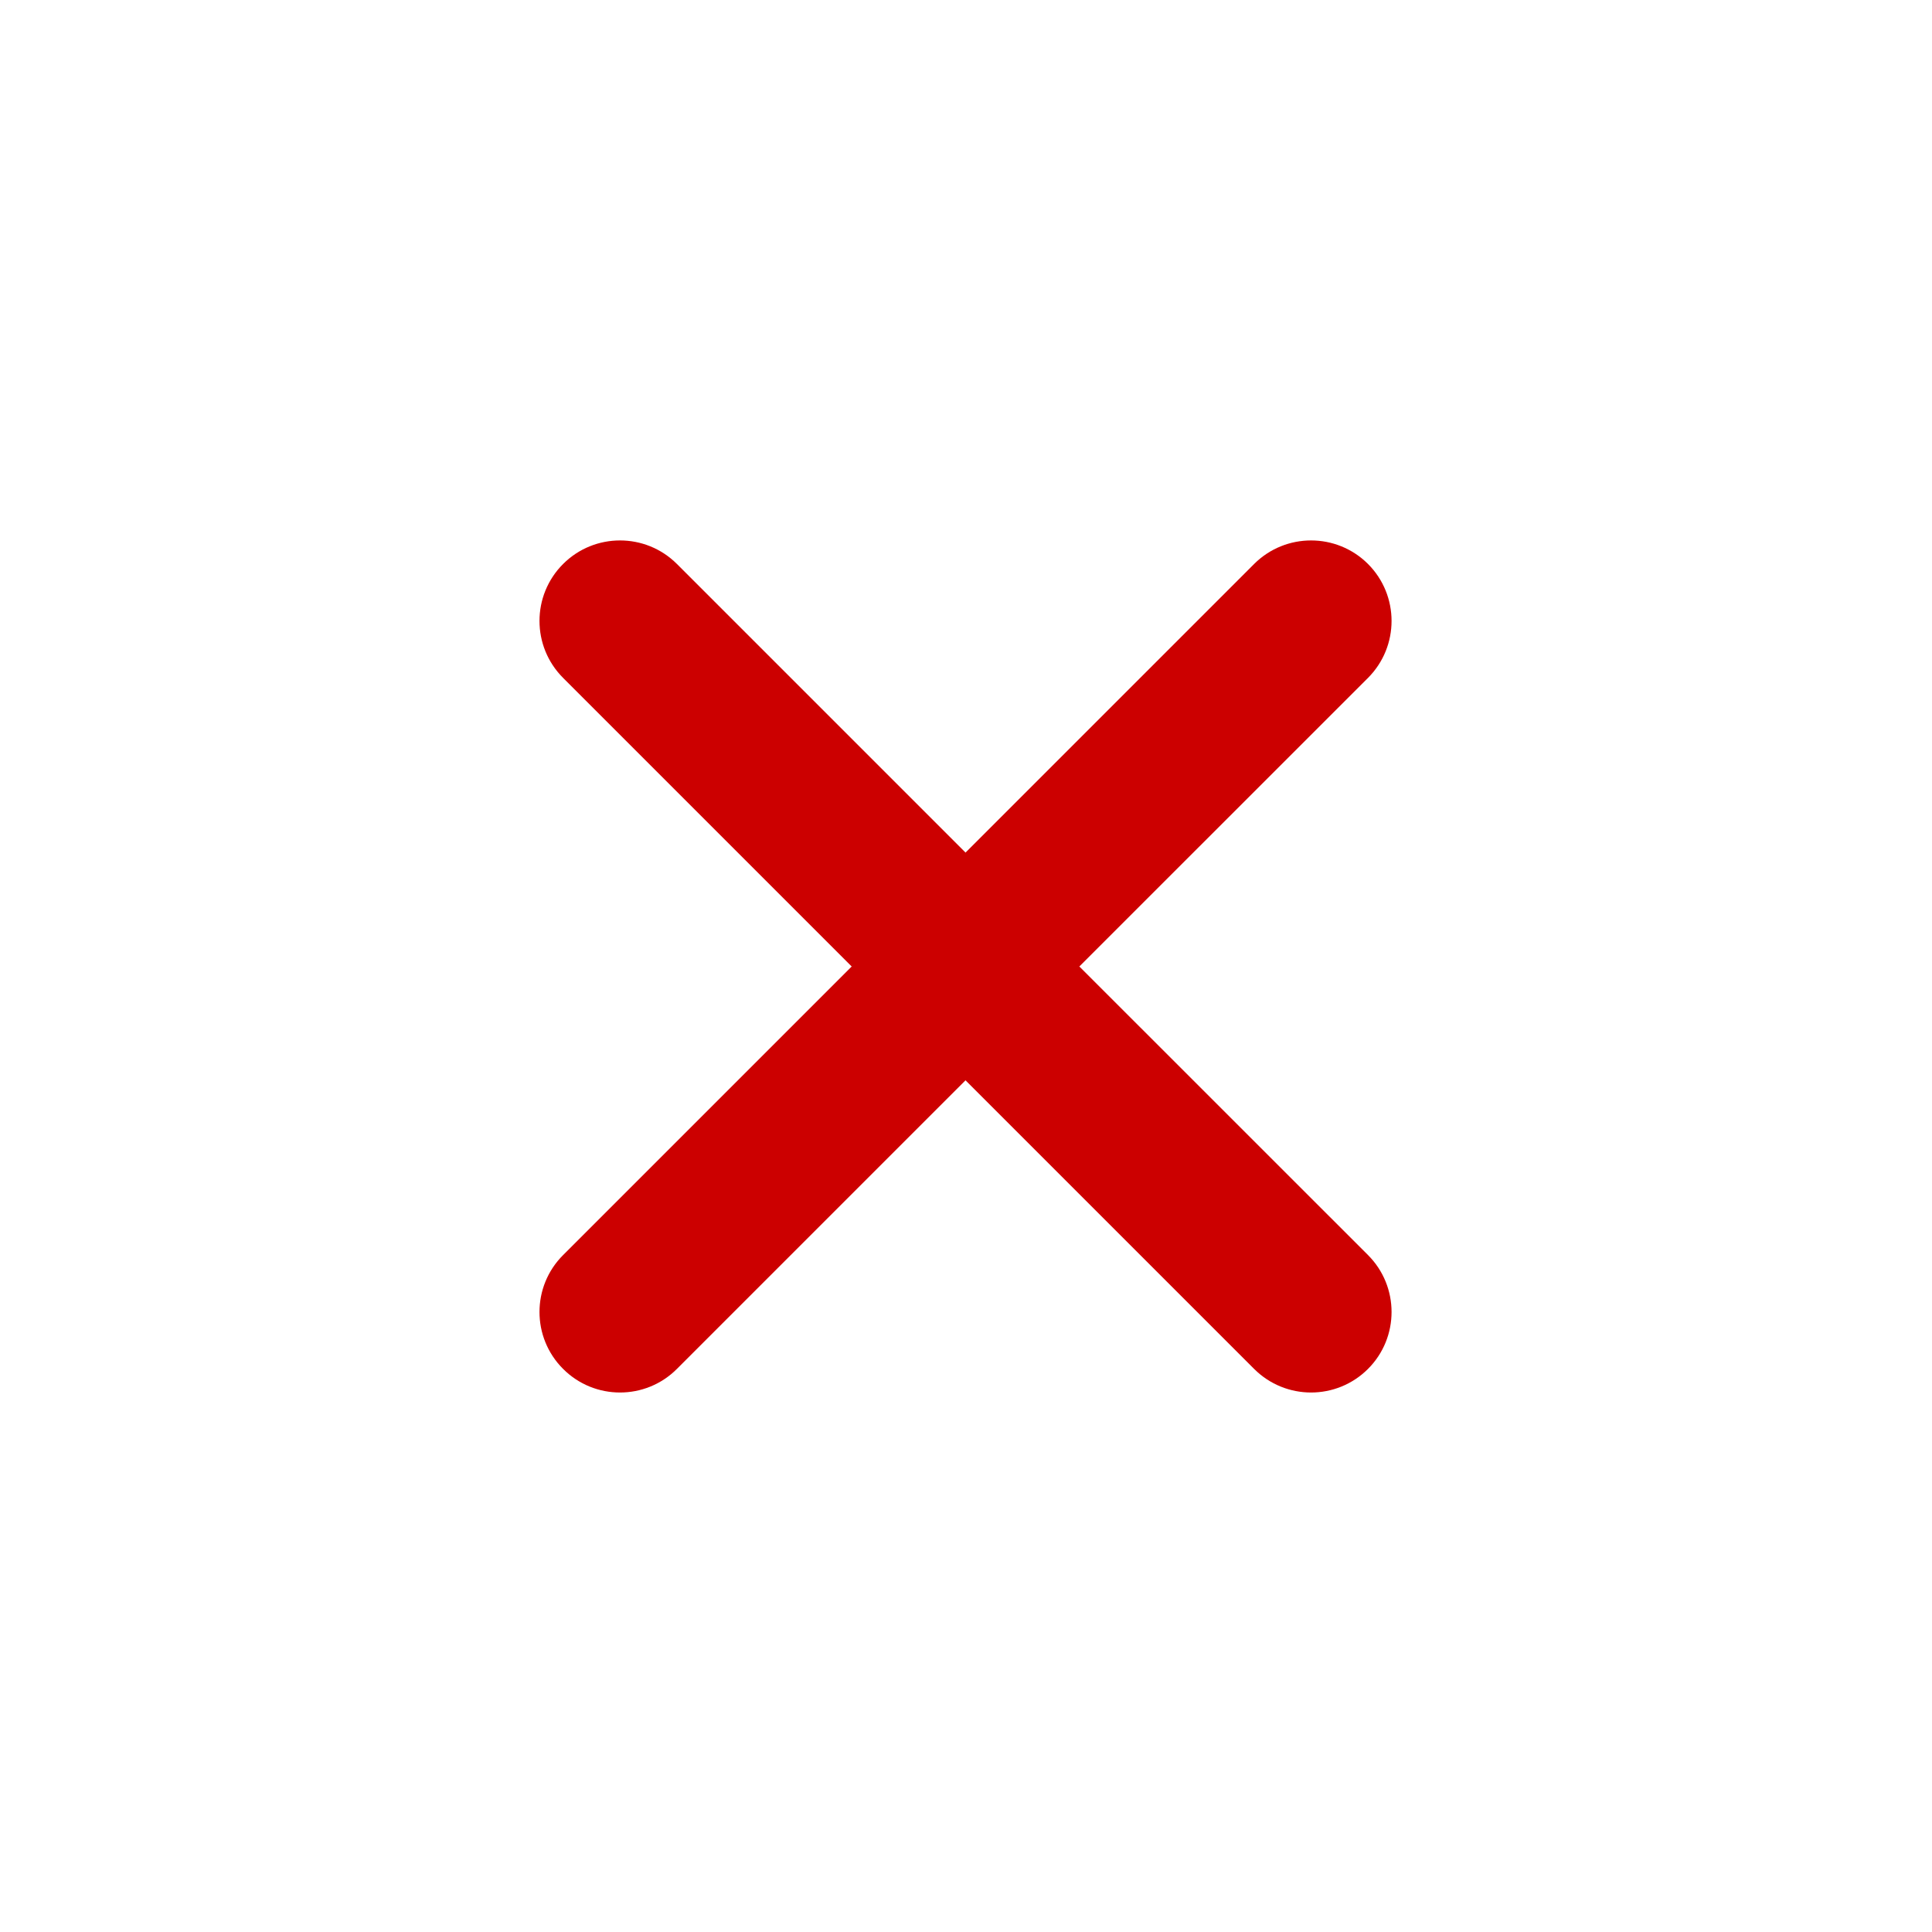
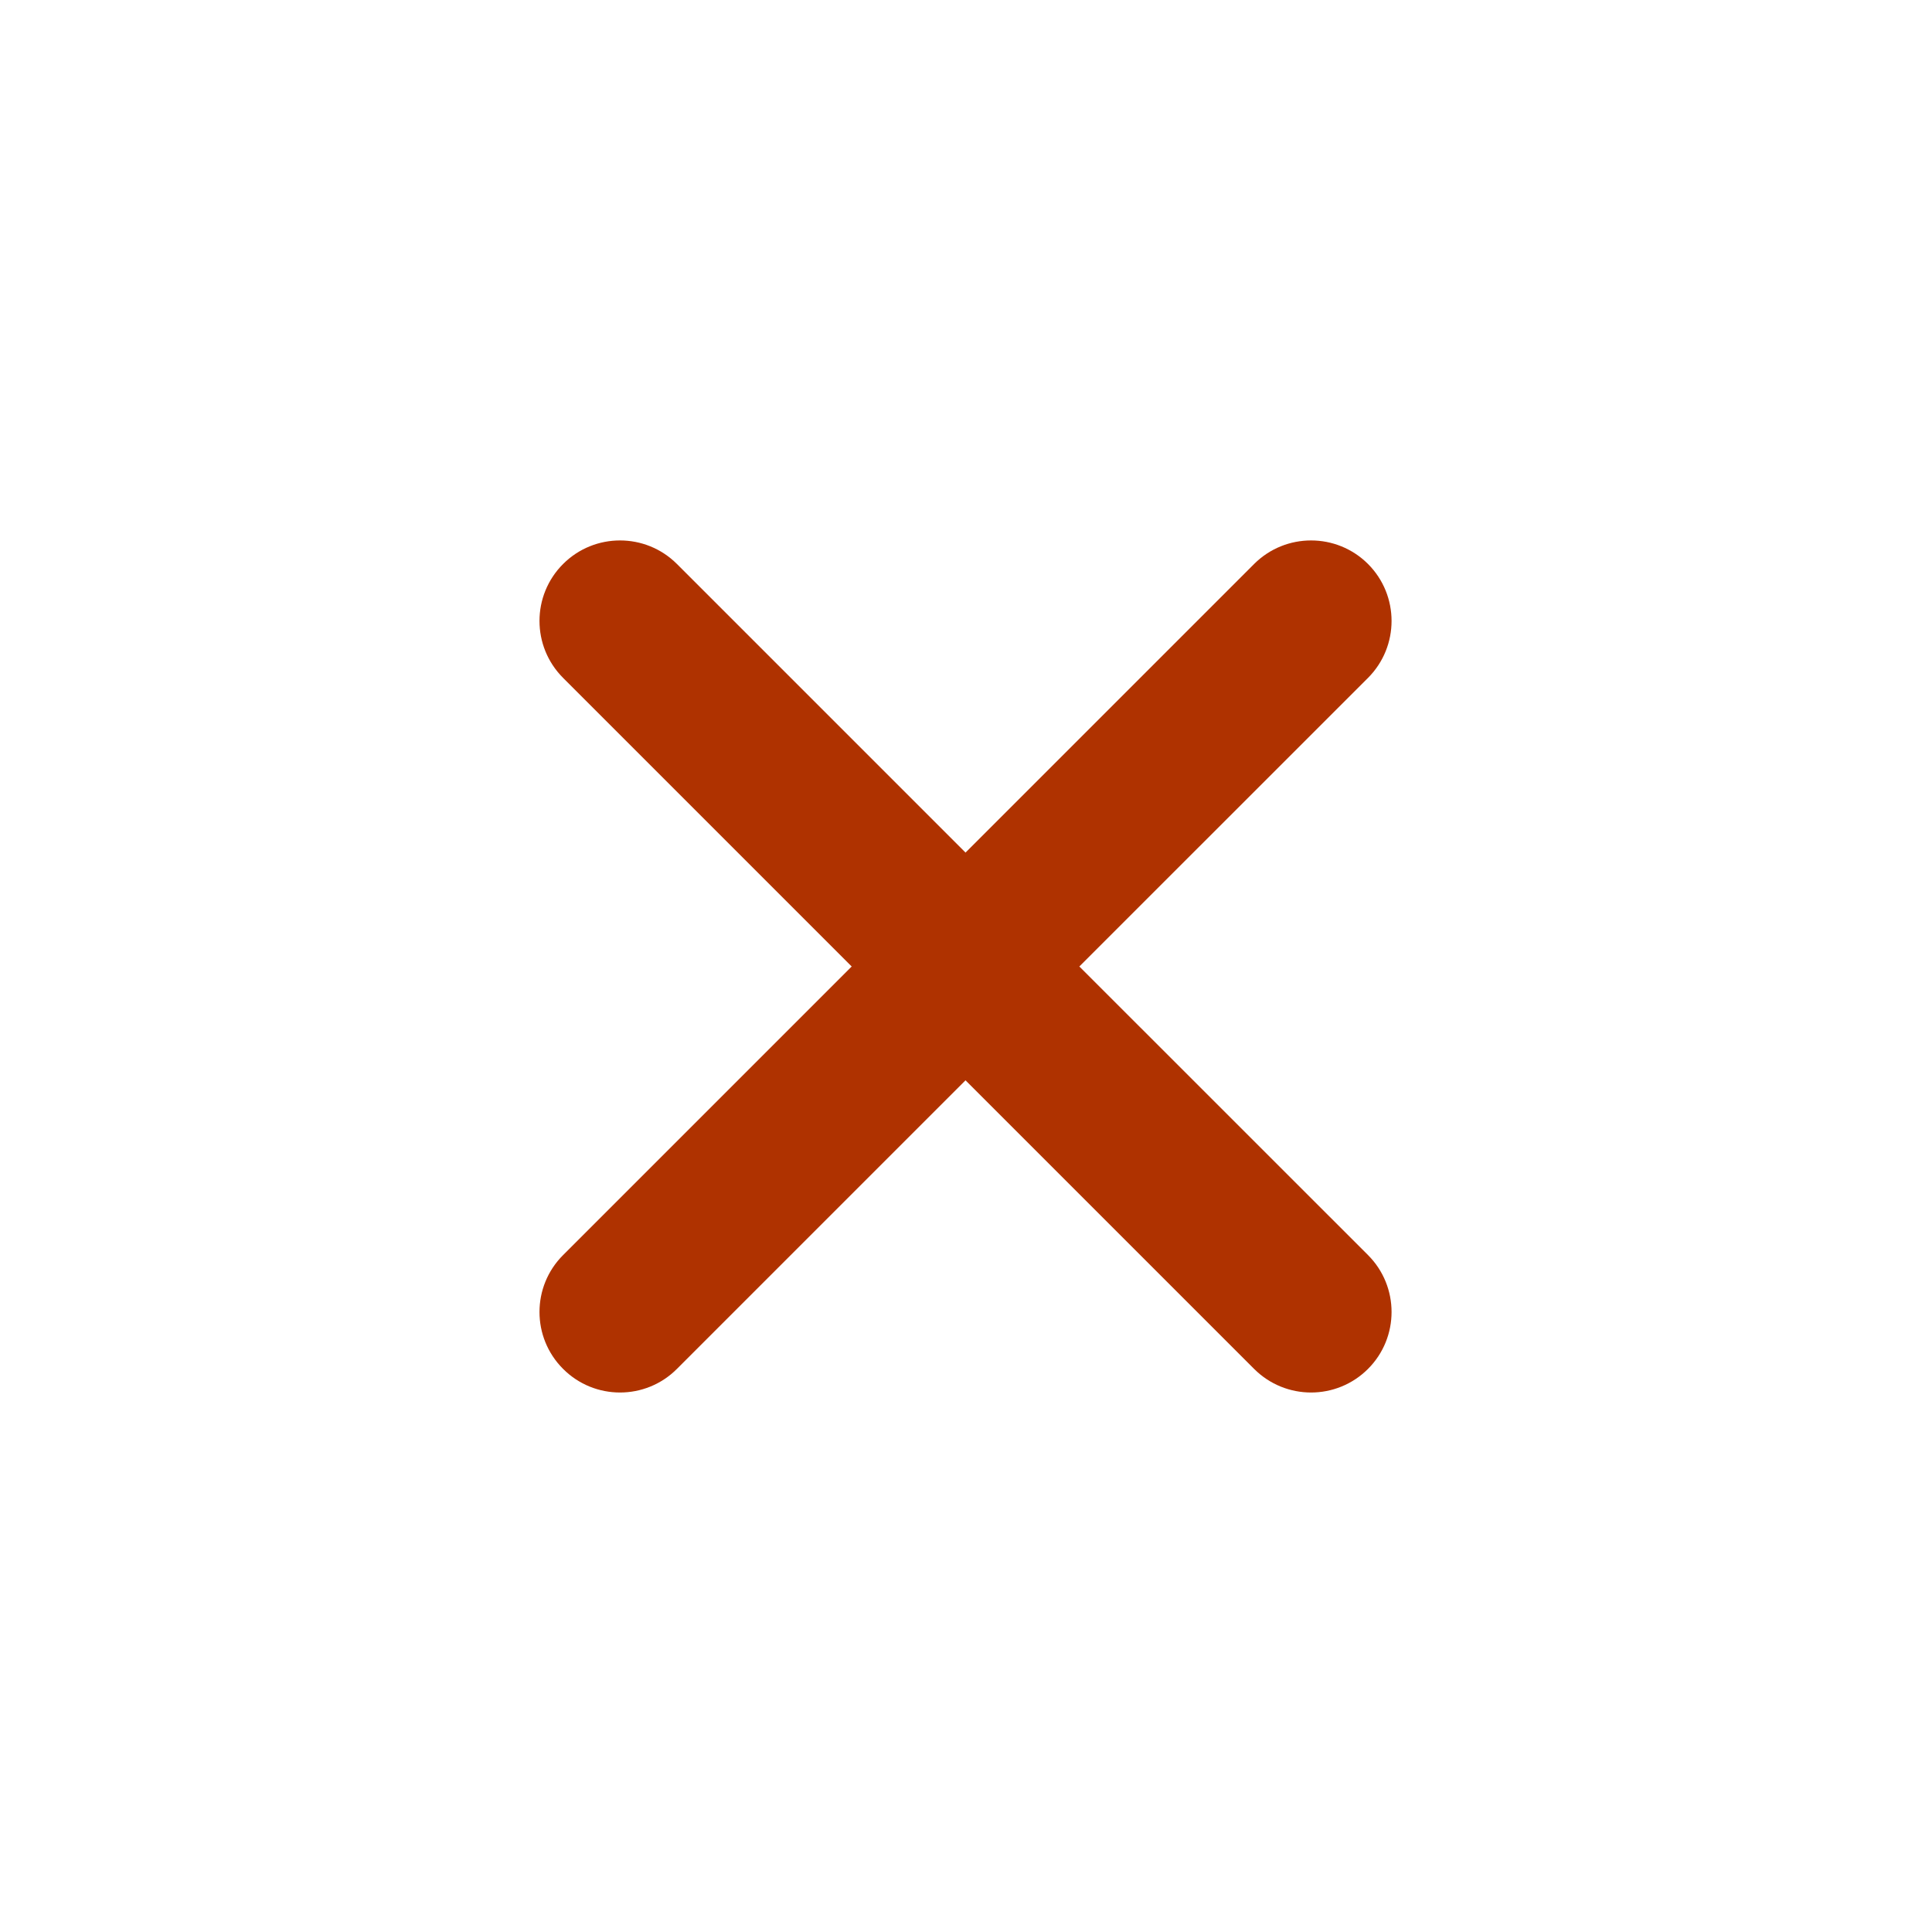
<svg xmlns="http://www.w3.org/2000/svg" width="800px" height="800px" viewBox="0 0 24 24" fill="none">
-   <path d="M6.995 7.006C6.604 7.397 6.604 8.03 6.995 8.421L10.58 12.006L6.995 15.591C6.604 15.981 6.604 16.615 6.995 17.005C7.385 17.396 8.019 17.396 8.409 17.005L11.994 13.42L15.579 17.005C15.97 17.396 16.603 17.396 16.994 17.005C17.384 16.615 17.384 15.981 16.994 15.591L13.408 12.006L16.994 8.421C17.384 8.03 17.384 7.397 16.994 7.006C16.603 6.616 15.97 6.616 15.579 7.006L11.994 10.591L8.409 7.006C8.019 6.616 7.385 6.616 6.995 7.006Z" fill="rgb(204, 0, 0)" />
+   <path d="M6.995 7.006C6.604 7.397 6.604 8.03 6.995 8.421L10.58 12.006L6.995 15.591C6.604 15.981 6.604 16.615 6.995 17.005C7.385 17.396 8.019 17.396 8.409 17.005L11.994 13.42L15.579 17.005C15.97 17.396 16.603 17.396 16.994 17.005C17.384 16.615 17.384 15.981 16.994 15.591L13.408 12.006L16.994 8.421C17.384 8.03 17.384 7.397 16.994 7.006C16.603 6.616 15.97 6.616 15.579 7.006L11.994 10.591L8.409 7.006C8.019 6.616 7.385 6.616 6.995 7.006Z" fill="rgb(175, 50, 0)" />
</svg>
